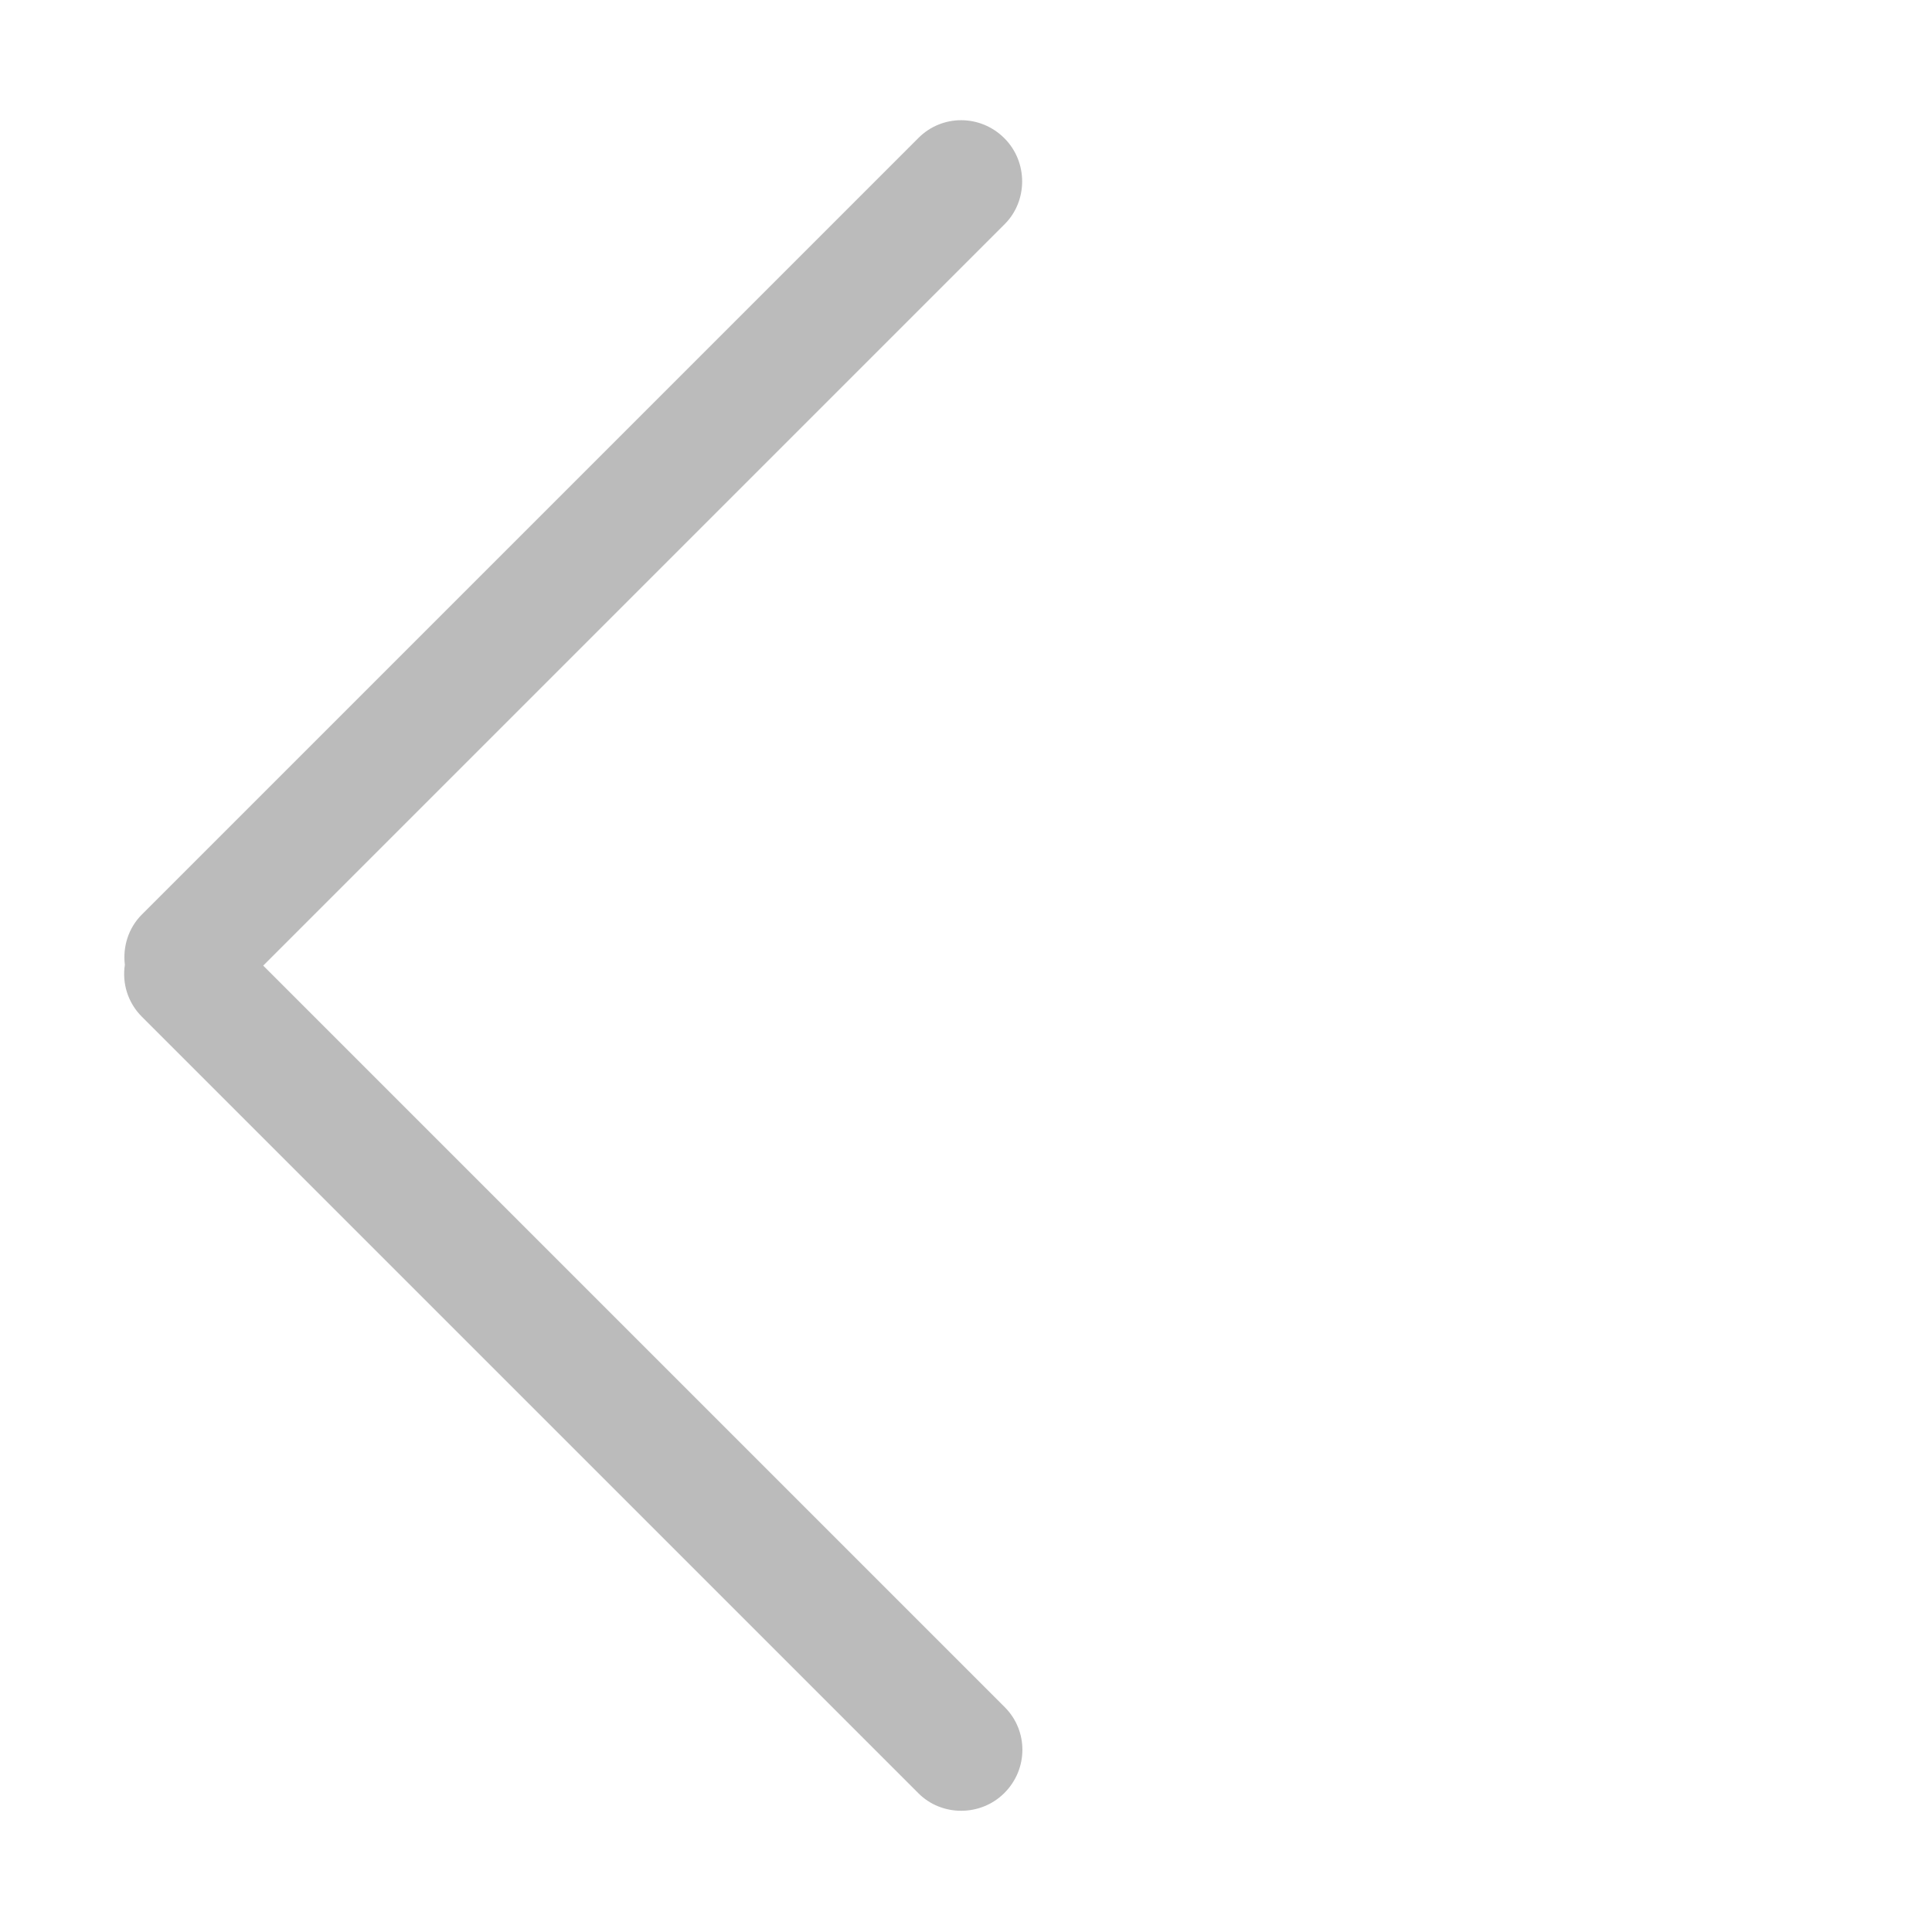
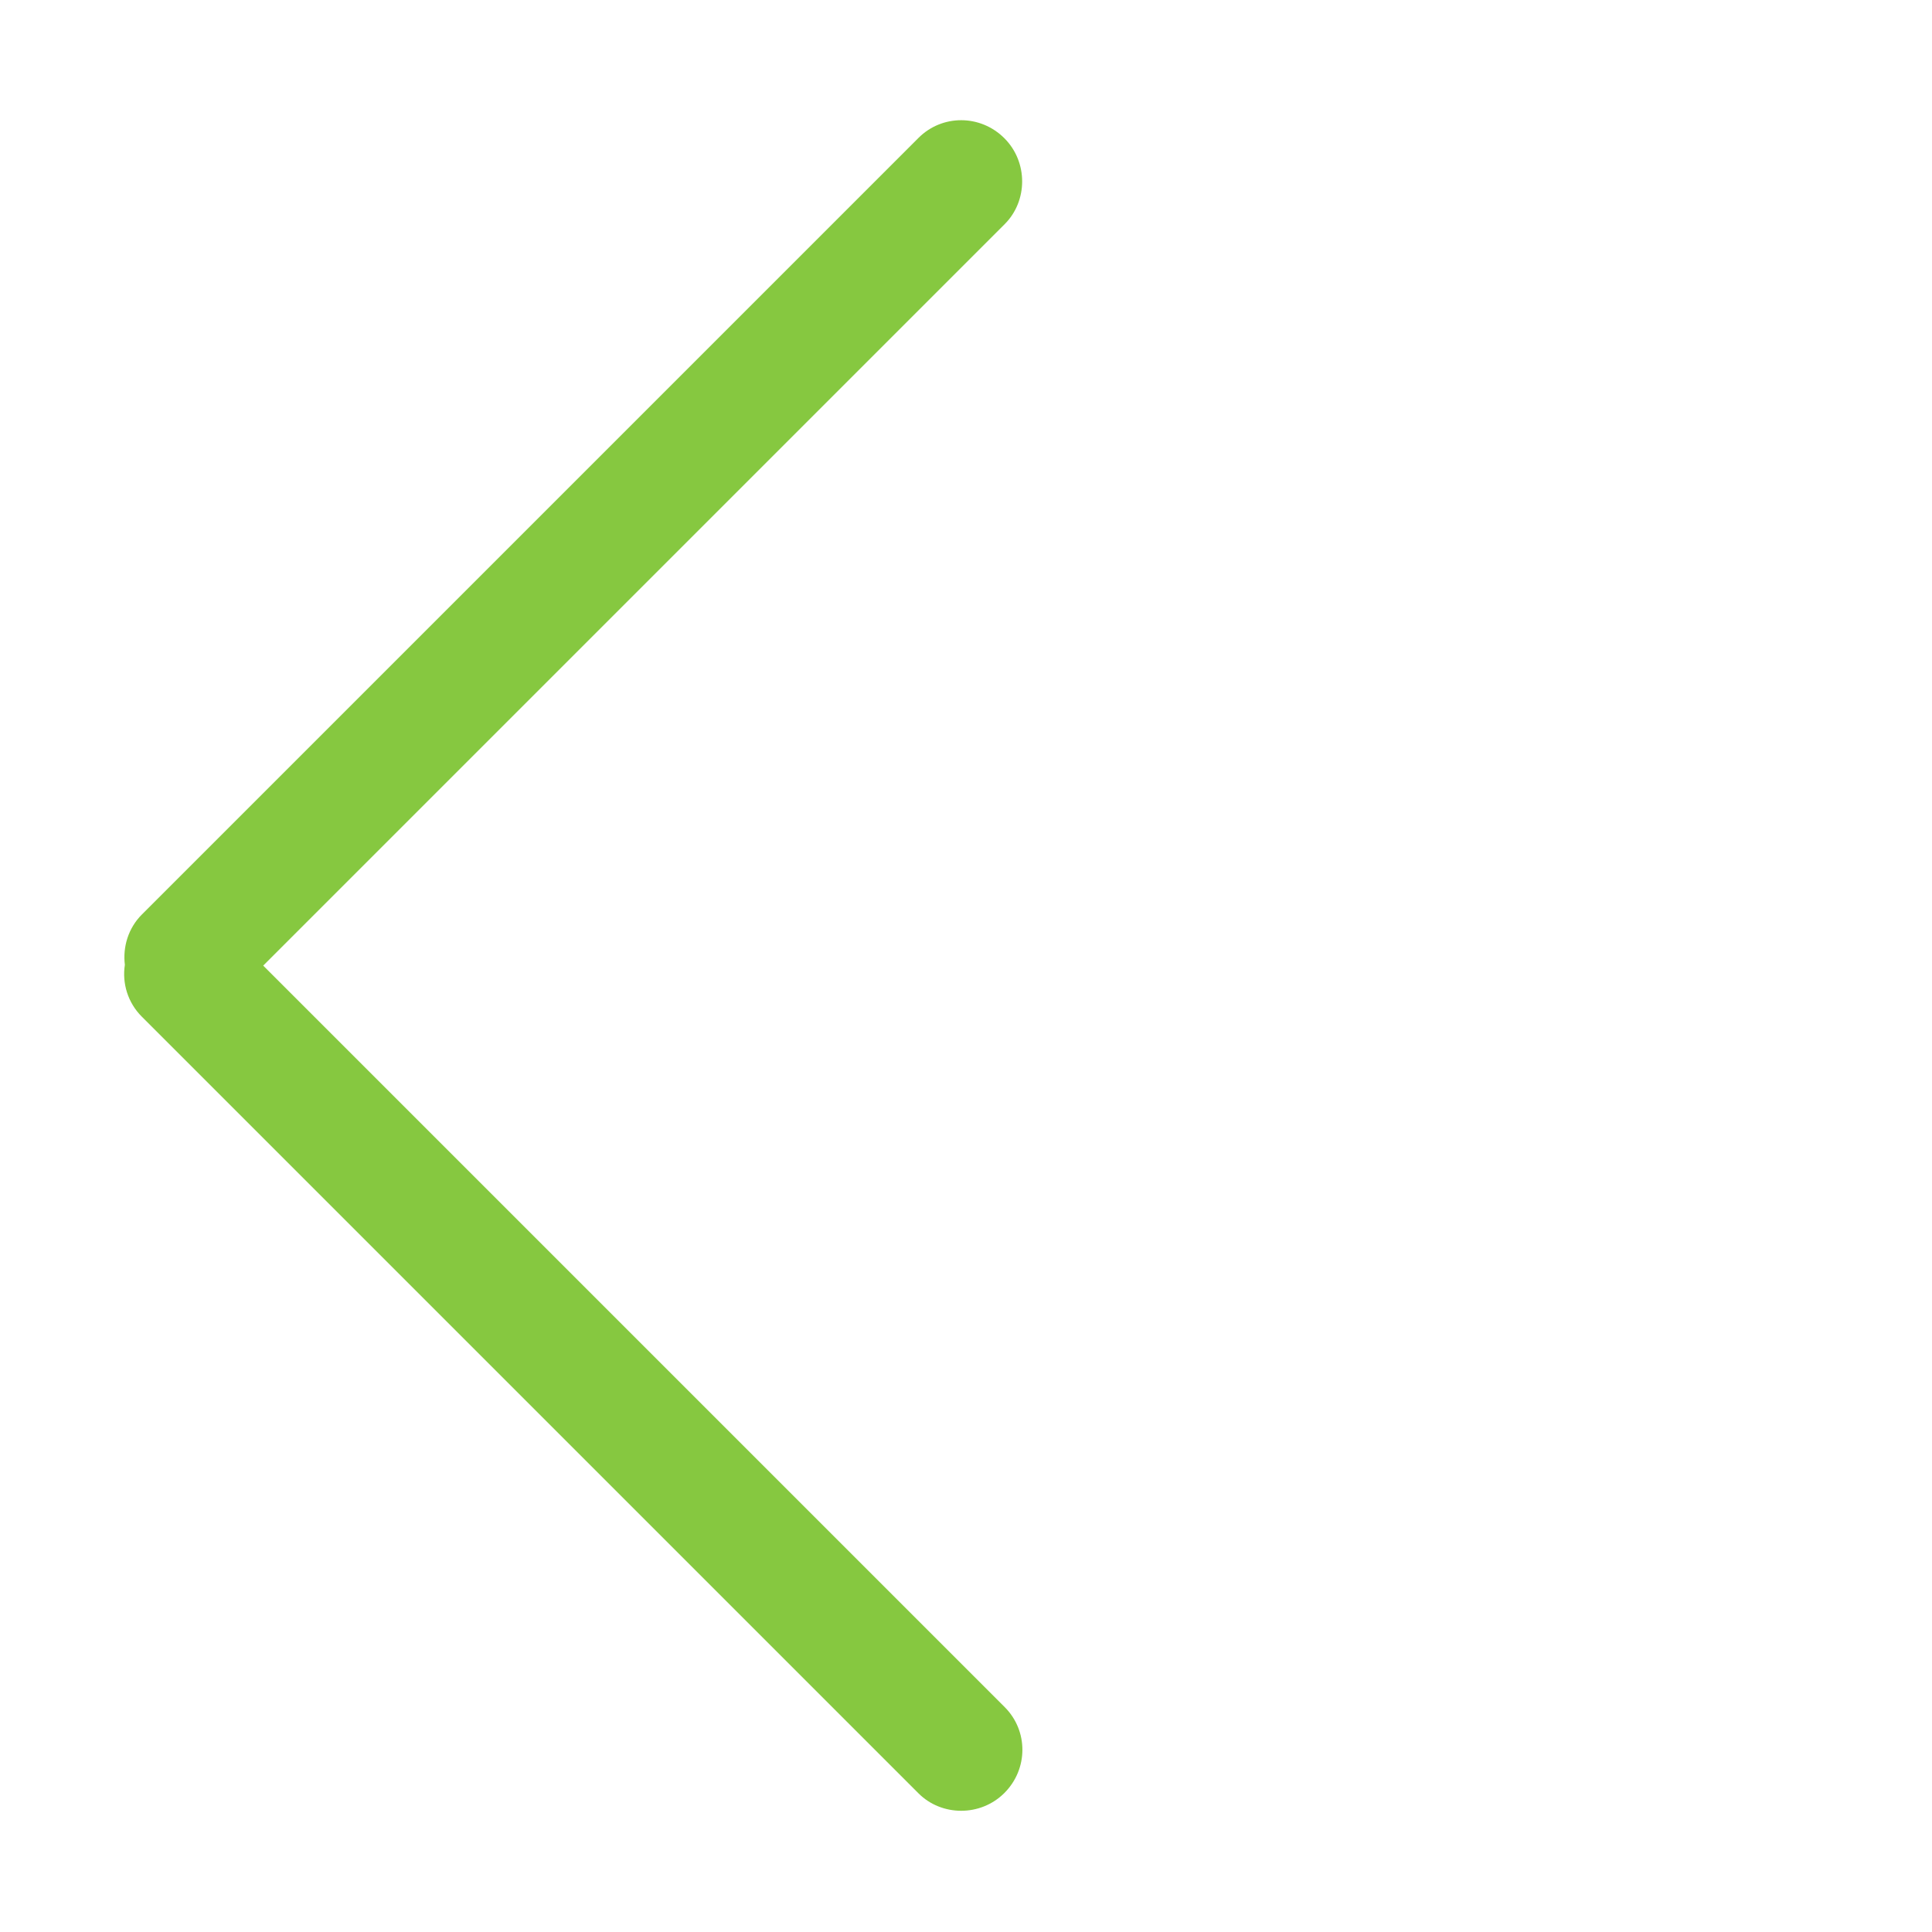
<svg xmlns="http://www.w3.org/2000/svg" t="1501124638955" class="icon" style="" viewBox="0 0 1024 1024" version="1.1" p-id="960" width="200" height="200">
  <defs>
    <style type="text/css" />
  </defs>
-   <path d="M532.526 904.818L139.506 511.797 532.526 118.777c12.258-12.258 12.432-32.892-0.187-45.511-12.707-12.707-32.995-12.703-45.512-0.187L75.167 484.739c-7.12 7.12-10.163 17.066-8.991 26.624-1.5 9.755 1.51 20.011 8.991 27.491l411.661 411.661c12.258 12.258 32.892 12.432 45.512-0.187 12.707-12.707 12.702-32.995 0.187-45.511z" p-id="961" fill="#bbbbbb" />
+   <path d="M532.526 904.818L139.506 511.797 532.526 118.777c12.258-12.258 12.432-32.892-0.187-45.511-12.707-12.707-32.995-12.703-45.512-0.187L75.167 484.739c-7.12 7.12-10.163 17.066-8.991 26.624-1.5 9.755 1.51 20.011 8.991 27.491l411.661 411.661c12.258 12.258 32.892 12.432 45.512-0.187 12.707-12.707 12.702-32.995 0.187-45.511z" p-id="961" fill="#86c840" />
</svg>
